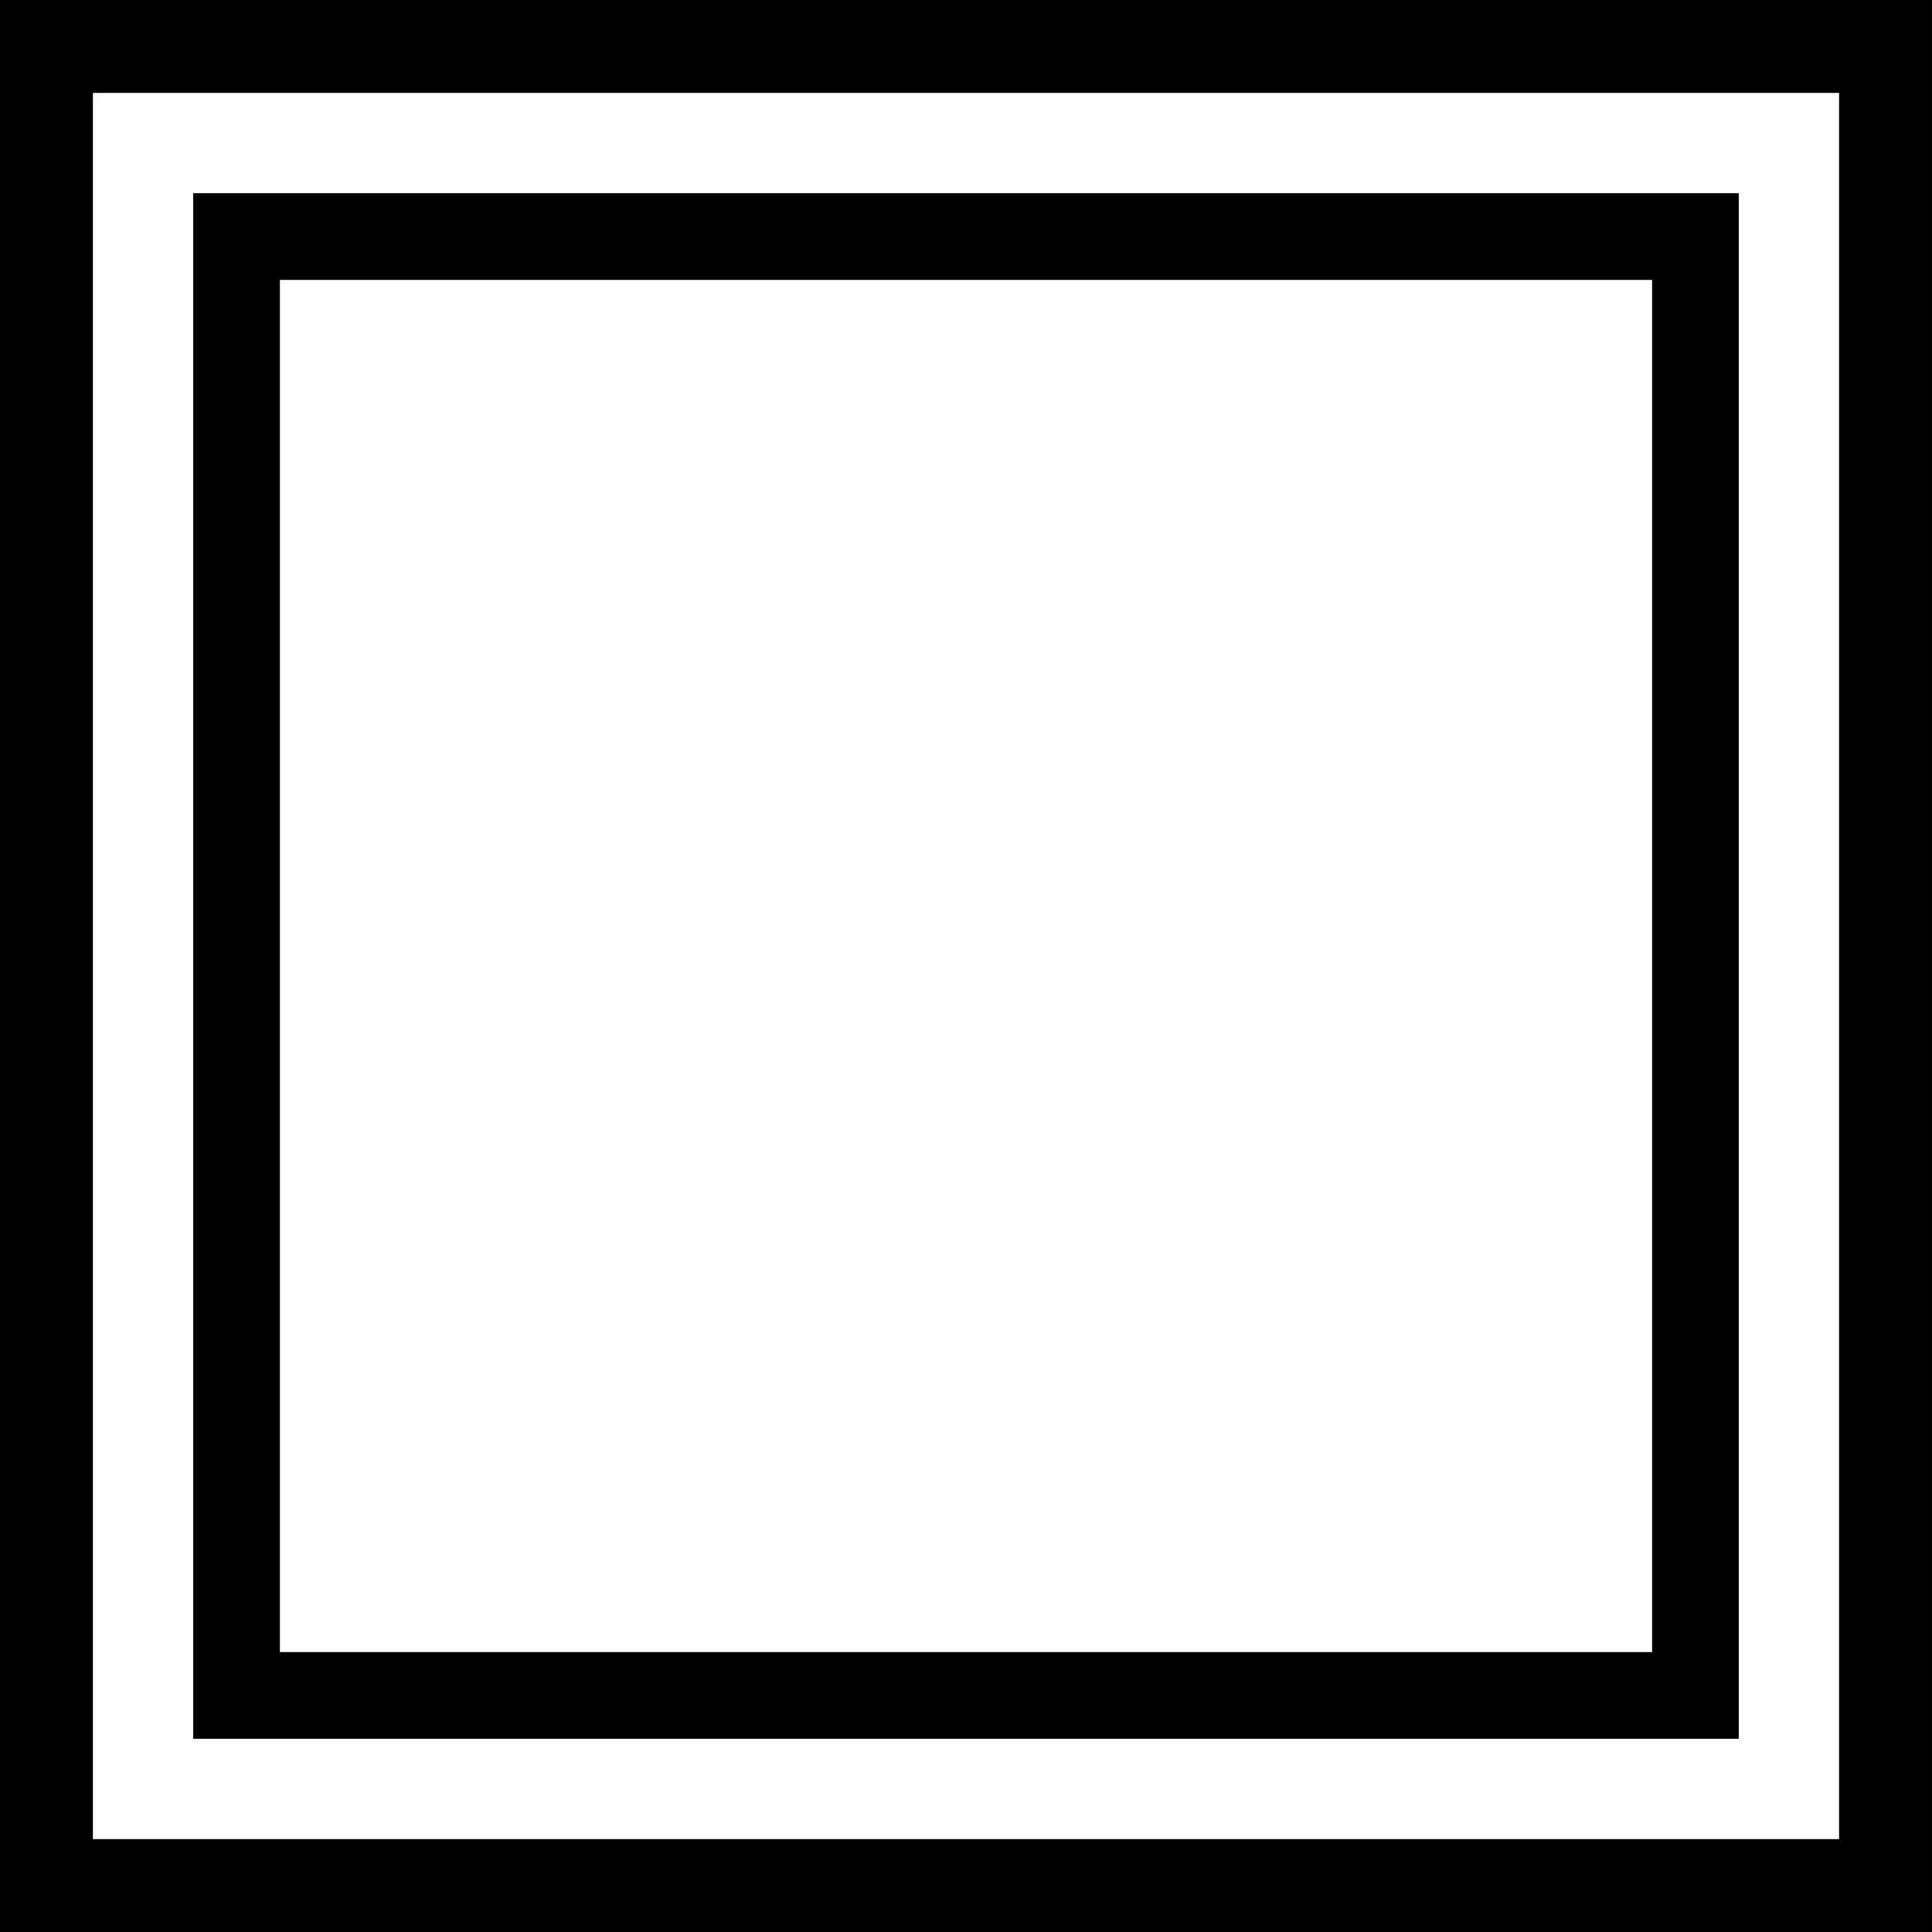
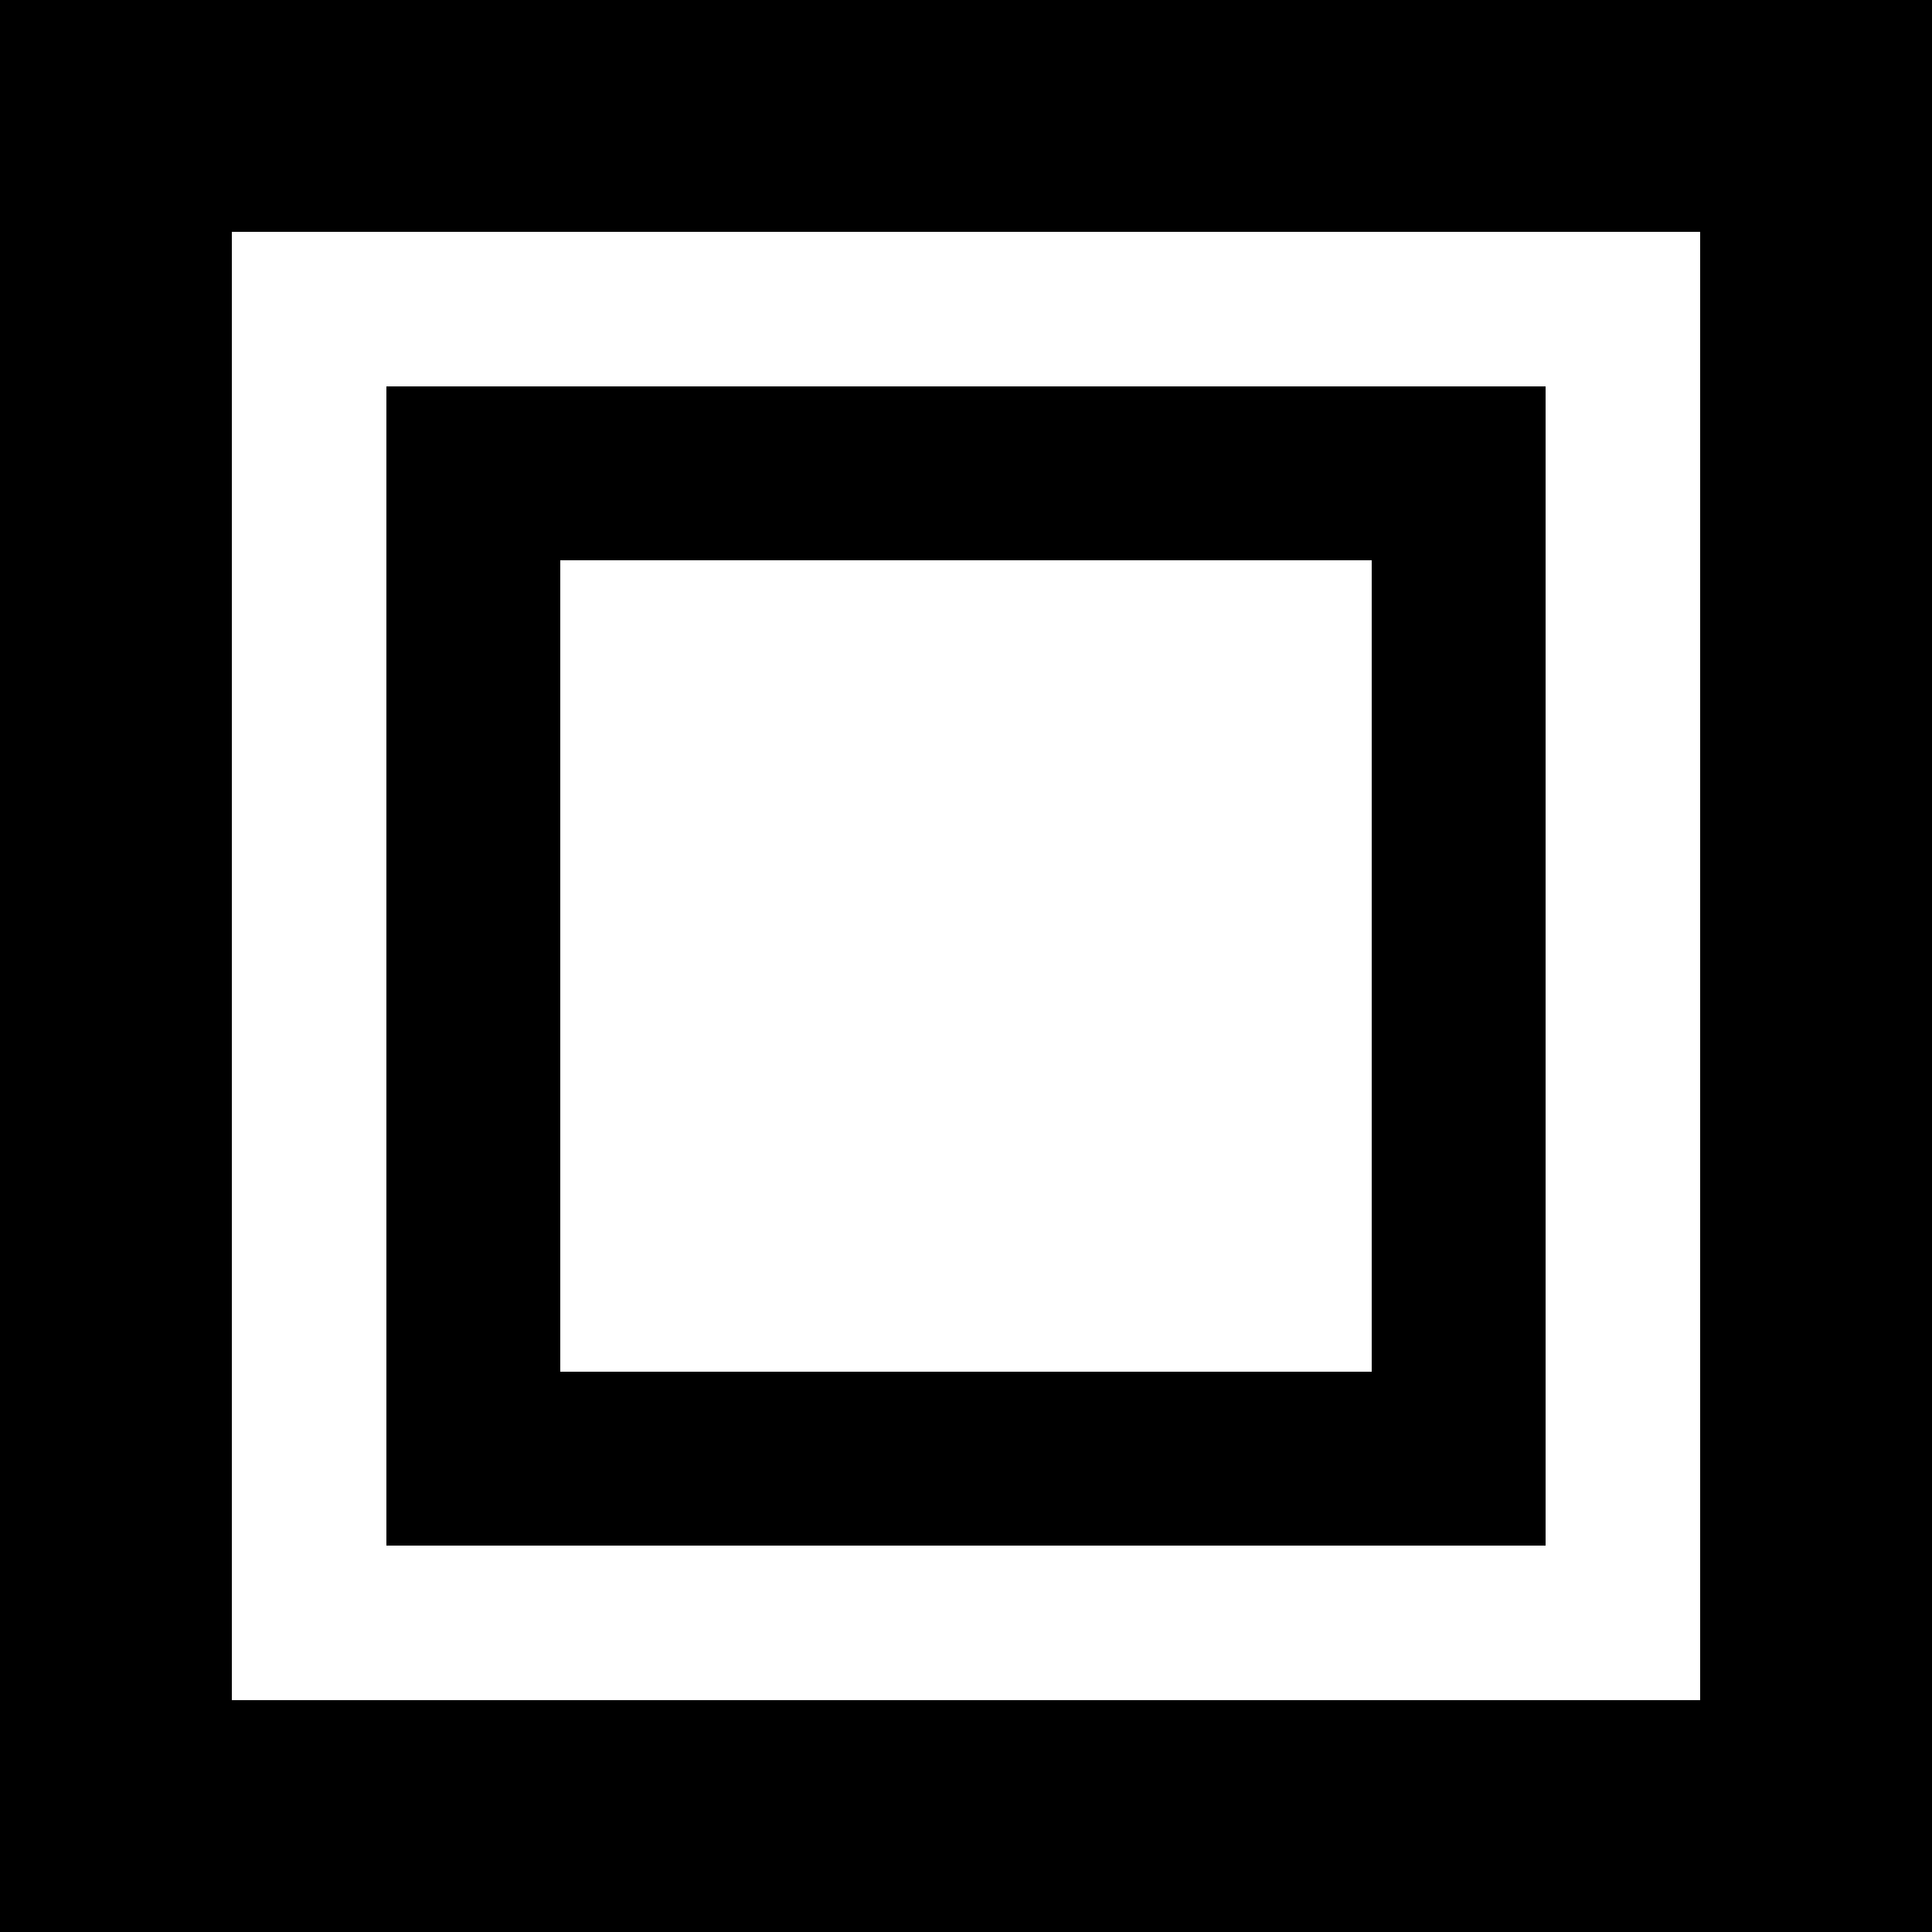
<svg xmlns="http://www.w3.org/2000/svg" width="100mm" height="100mm" viewBox="0 0 100 100" version="1.1" id="svg1">
  <defs id="defs1" />
  <g id="layer1" transform="translate(-27.552,-43.99112)">
-     <rect style="opacity:1;mix-blend-mode:normal;fill:none;fill-opacity:1;stroke:#000000;stroke-width:4.809;stroke-dasharray:none;stroke-opacity:1" id="rect1" width="95.191" height="95.191" x="29.956" y="46.396" />
+     <rect style="opacity:1;mix-blend-mode:normal;fill:none;fill-opacity:1;stroke:#000000;stroke-width:12;stroke-dasharray:none;stroke-opacity:1" id="rect1" width="88" height="88" x="33.552" y="49.991" />
  </g>
  <g id="layer2" transform="translate(-67.35429,-30.82427)">
-     <rect style="mix-blend-mode:normal;fill:none;fill-opacity:1;stroke:#000000;stroke-width:4.488;stroke-dasharray:none;stroke-opacity:1" id="rect1-0" width="75.512" height="75.512" x="-155.11" y="-118.58" transform="scale(-1)" />
+     <rect style="mix-blend-mode:normal;fill:none;fill-opacity:1;stroke:#000000;stroke-width:9;stroke-dasharray:none;stroke-opacity:1" id="rect1-0" width="51" height="51" x="-142.854" y="-106.324" transform="scale(-1)" />
  </g>
</svg>
